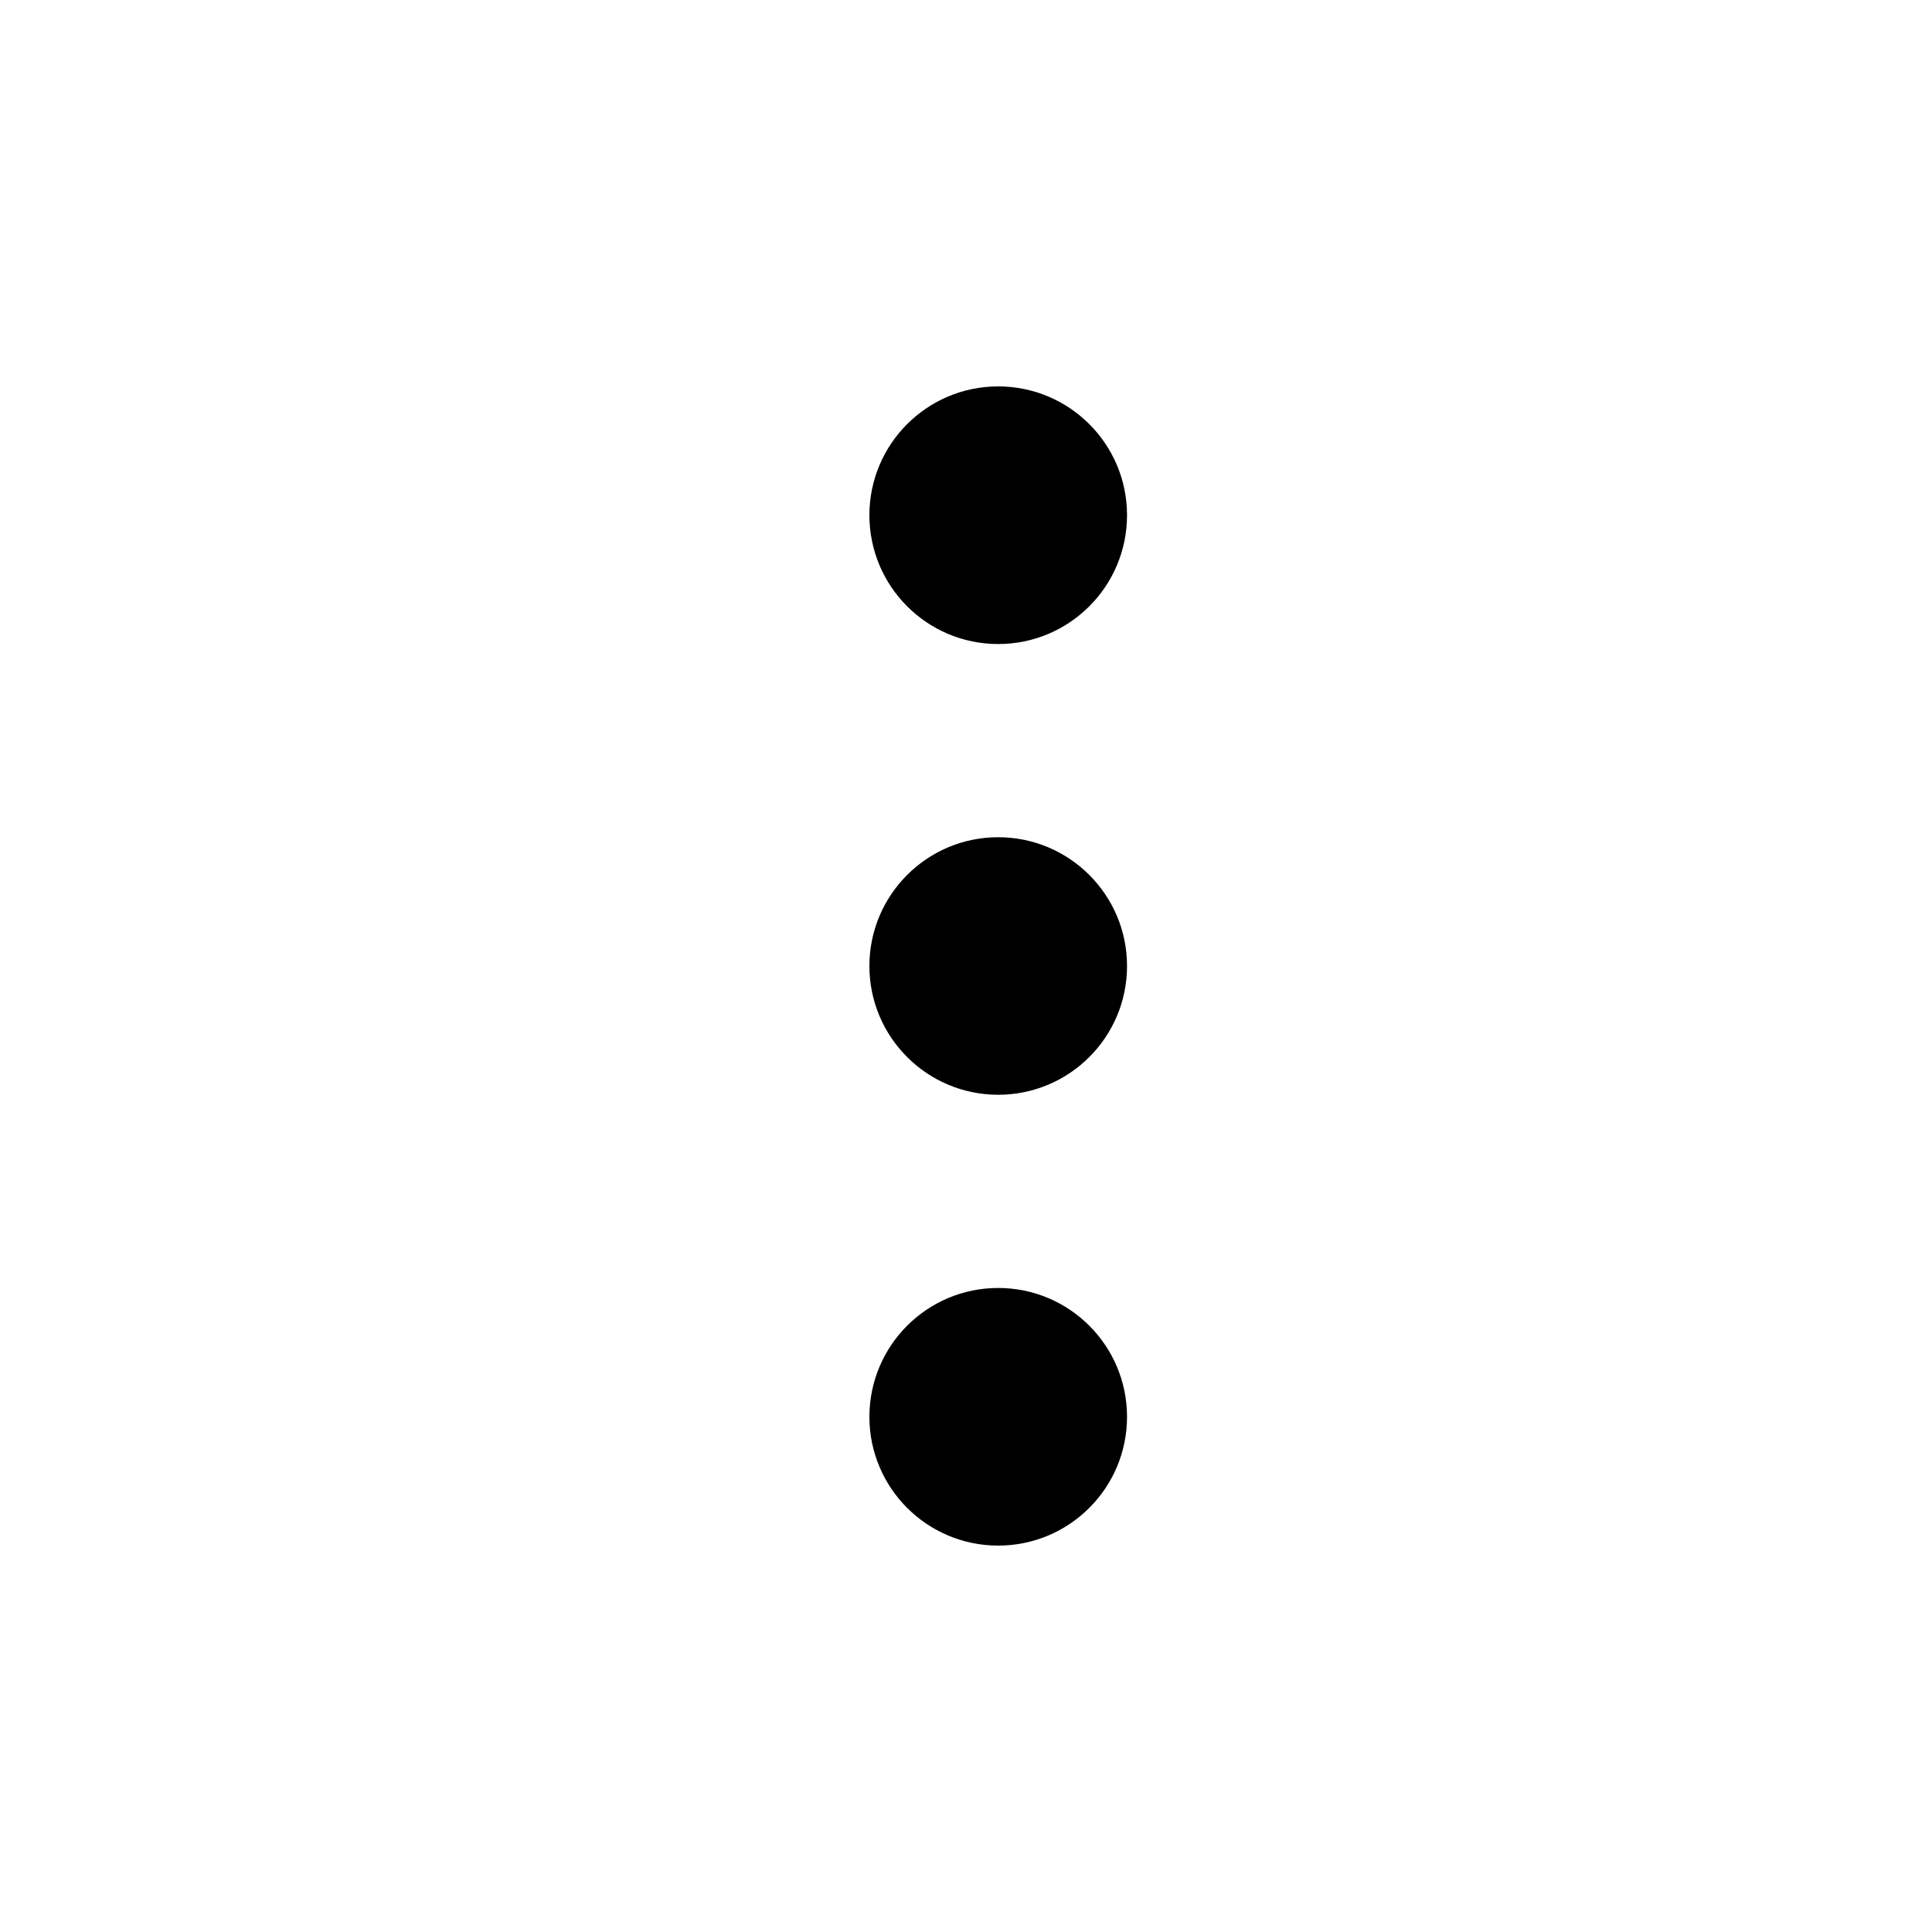
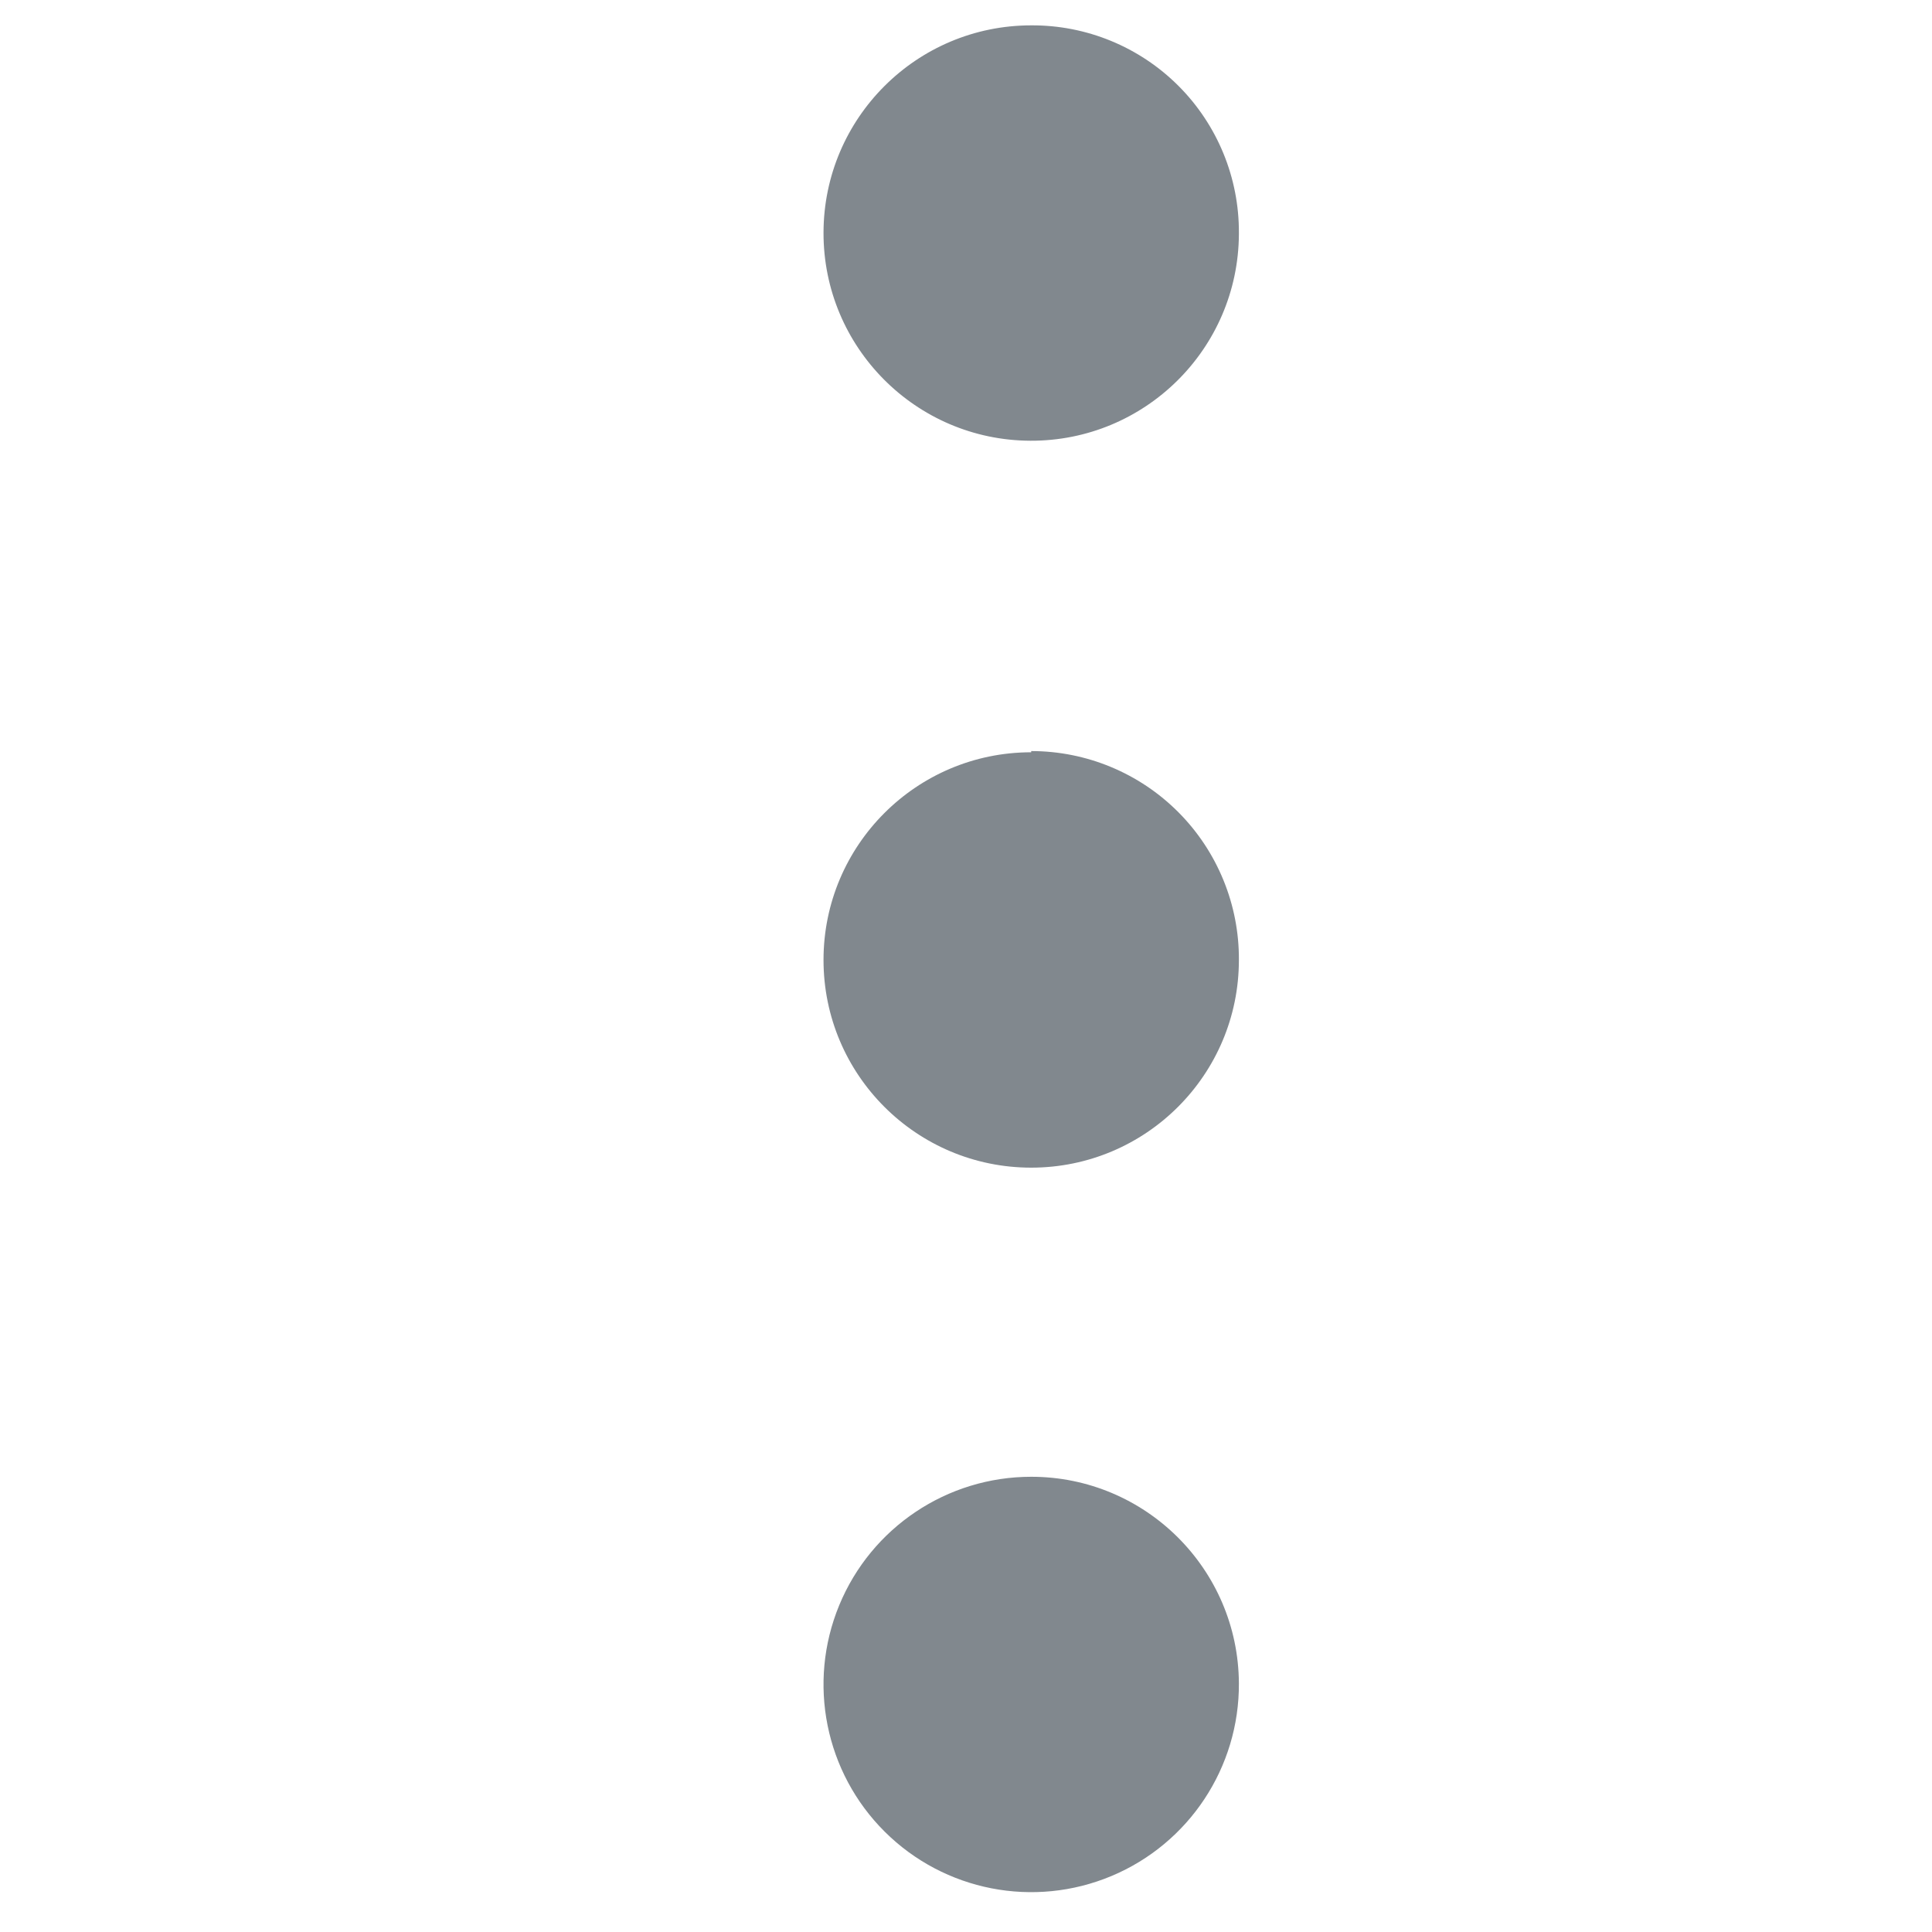
- <svg xmlns="http://www.w3.org/2000/svg" width="20px" height="20px" viewBox="0 0 20 20" version="1.1">
-   <g id="Tools/show-more-vertical" stroke="none" stroke-width="1" fill="none" fill-rule="evenodd">
-     <path d="M11.667,5.333 C11.667,6.07 11.07,6.667 10.333,6.667 C9.597,6.667 9,6.07 9,5.333 C9,4.597 9.597,4 10.333,4 C11.07,4 11.667,4.597 11.667,5.333 Z M10.333,8.667 C9.597,8.667 9,9.264 9,10 C9,10.736 9.597,11.333 10.333,11.333 C11.07,11.333 11.667,10.736 11.667,10 C11.667,9.264 11.07,8.667 10.333,8.667 Z M10.333,13.333 C9.597,13.333 9,13.93 9,14.667 C9,15.403 9.597,16 10.333,16 C11.07,16 11.667,15.403 11.667,14.667 C11.667,13.93 11.07,13.333 10.333,13.333 Z" id="Shape" fill="#000000" />
+ <svg xmlns="http://www.w3.org/2000/svg" viewBox="0 0 16 16">
+   <defs>
+     <style>.icons09{fill:#81888e;fill-rule:evenodd;}</style>
+   </defs>
+   <g id="a84acc6e-7de1-4a77-9d2b-dd25519648d0" data-name="show-more-vertical">
+     <path id="f7b04def-98cf-4fc9-8e91-c14dc8d63940" data-name="icons09" class="icons09" d="M8.54,12.23a1.72,1.72,0,1,0,1.72,1.71A1.72,1.72,0,0,0,8.54,12.23Zm0-6a1.72,1.72,0,1,0,1.72,1.72A1.72,1.72,0,0,0,8.54,6.22Zm1.72-4.29A1.72,1.72,0,1,1,8.54.21,1.71,1.71,0,0,1,10.26,1.93Z" />
  </g>
</svg>
